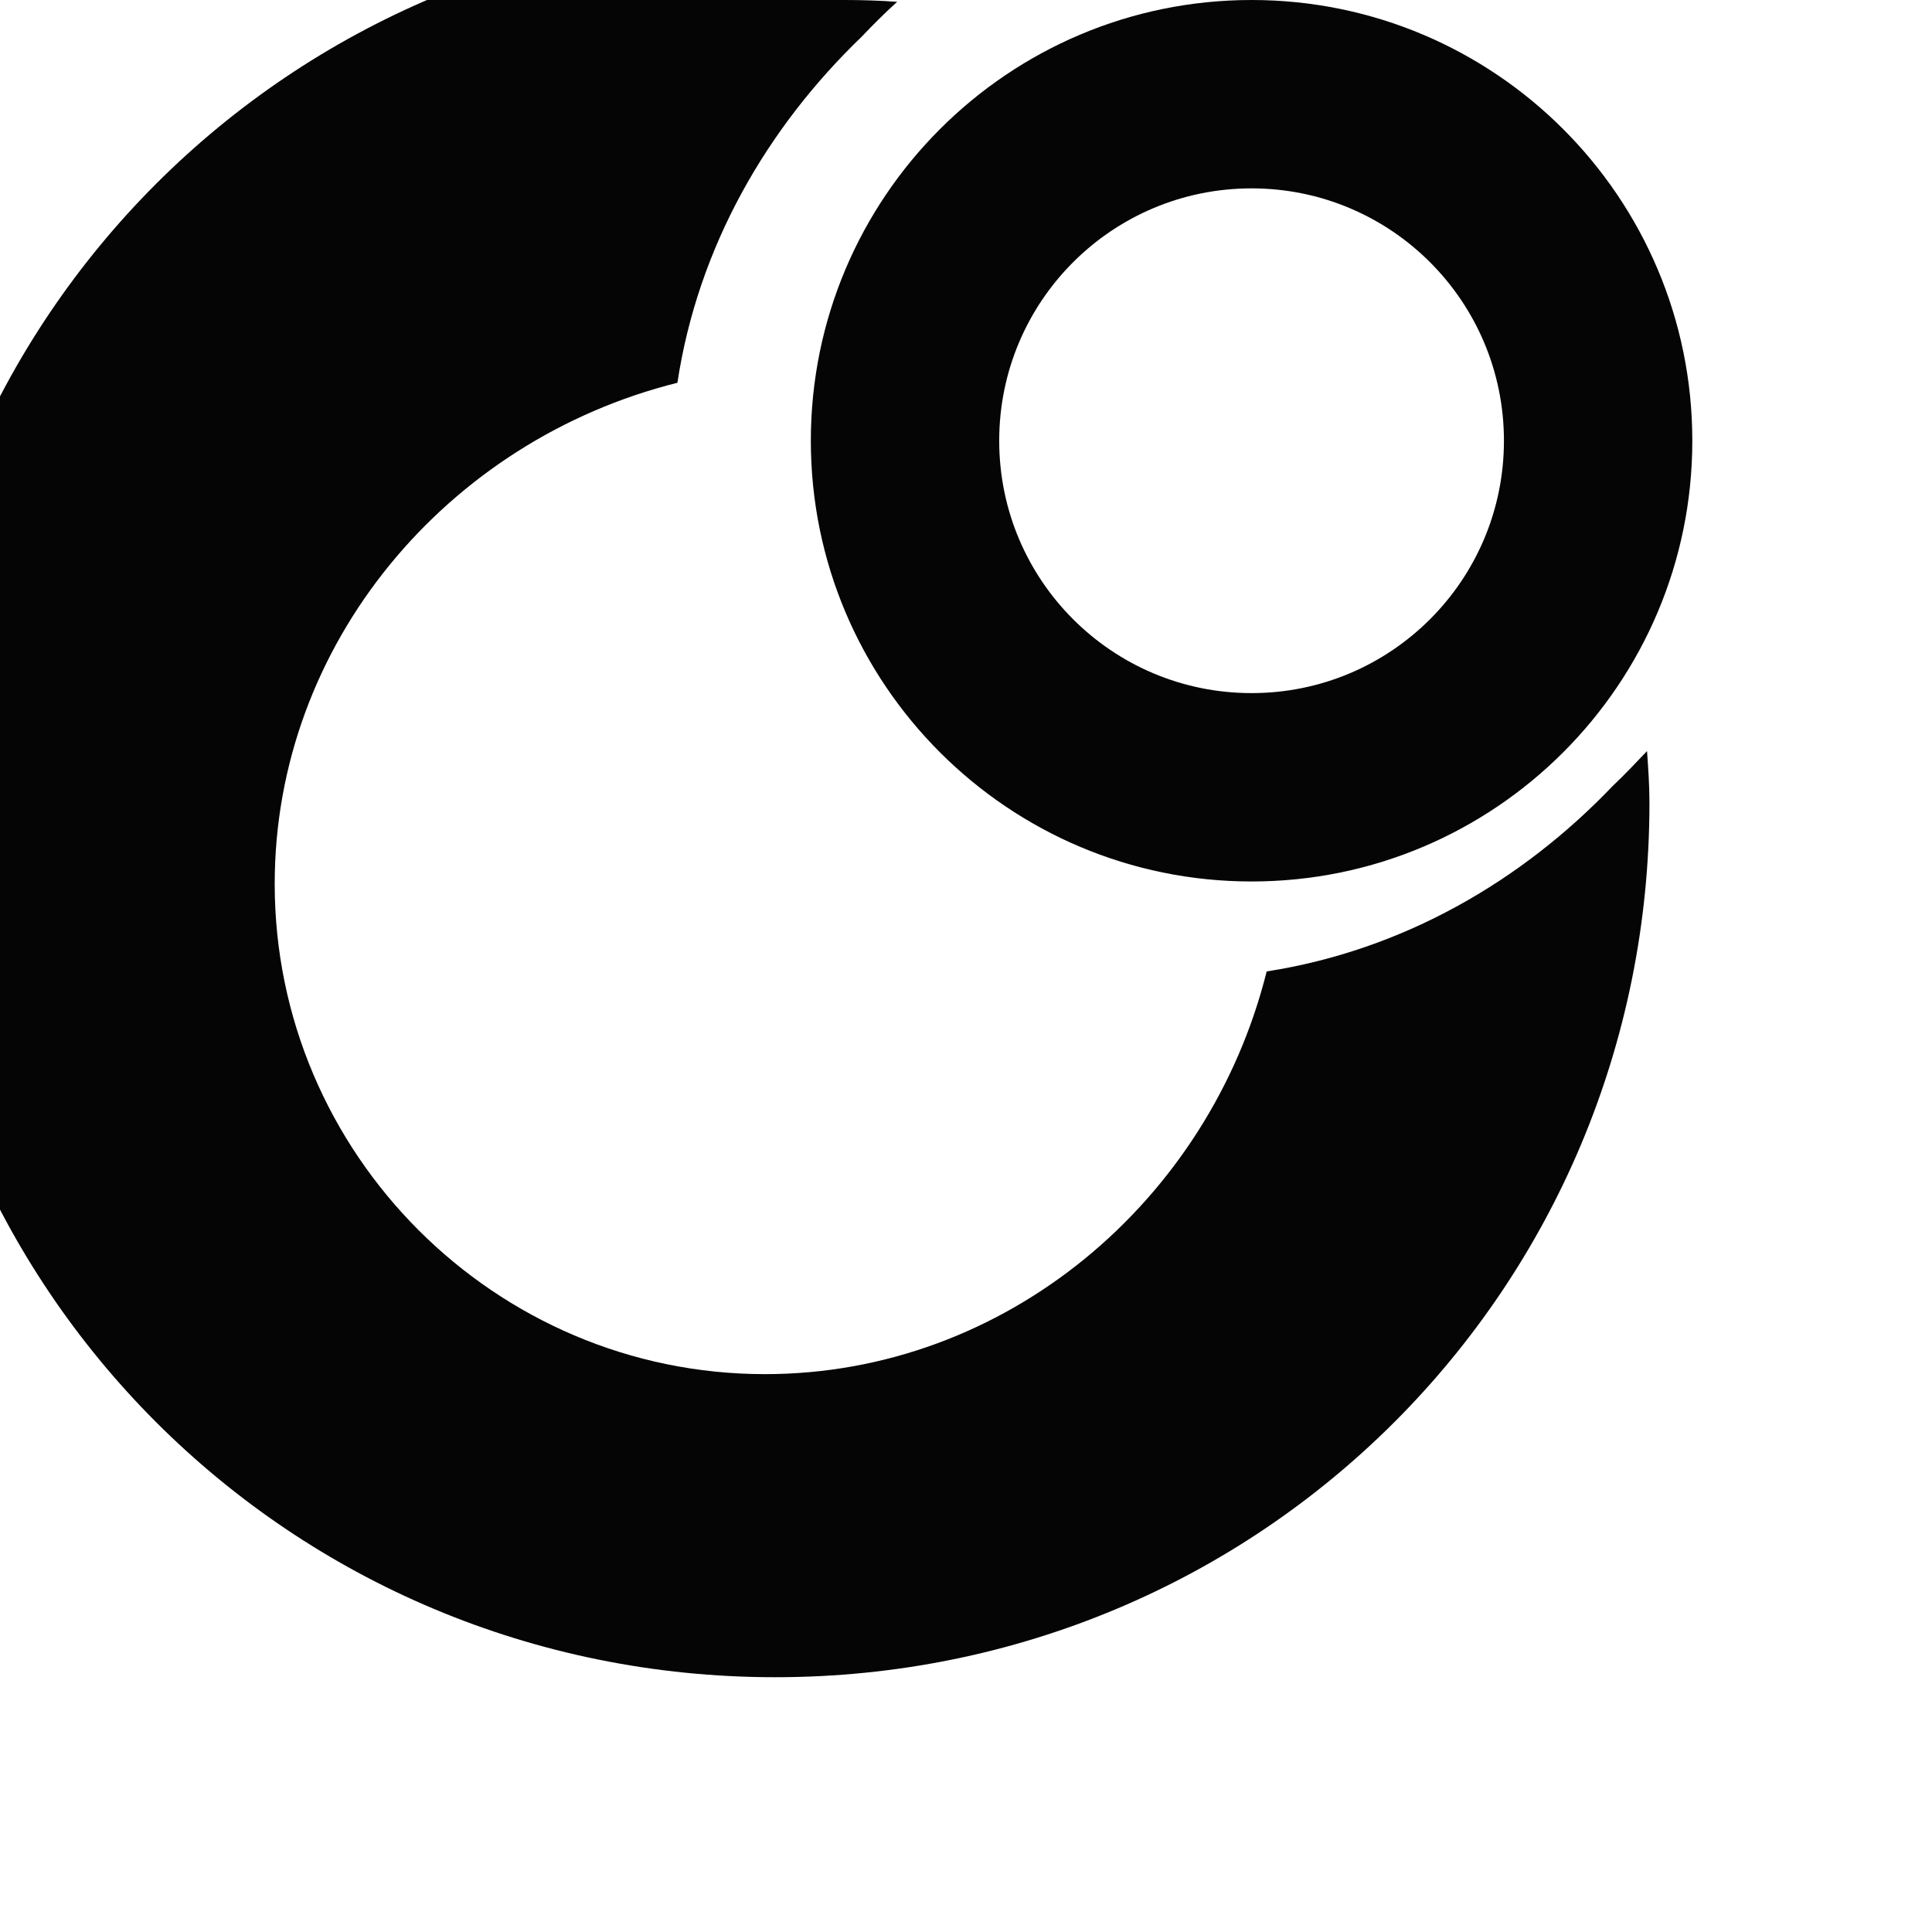
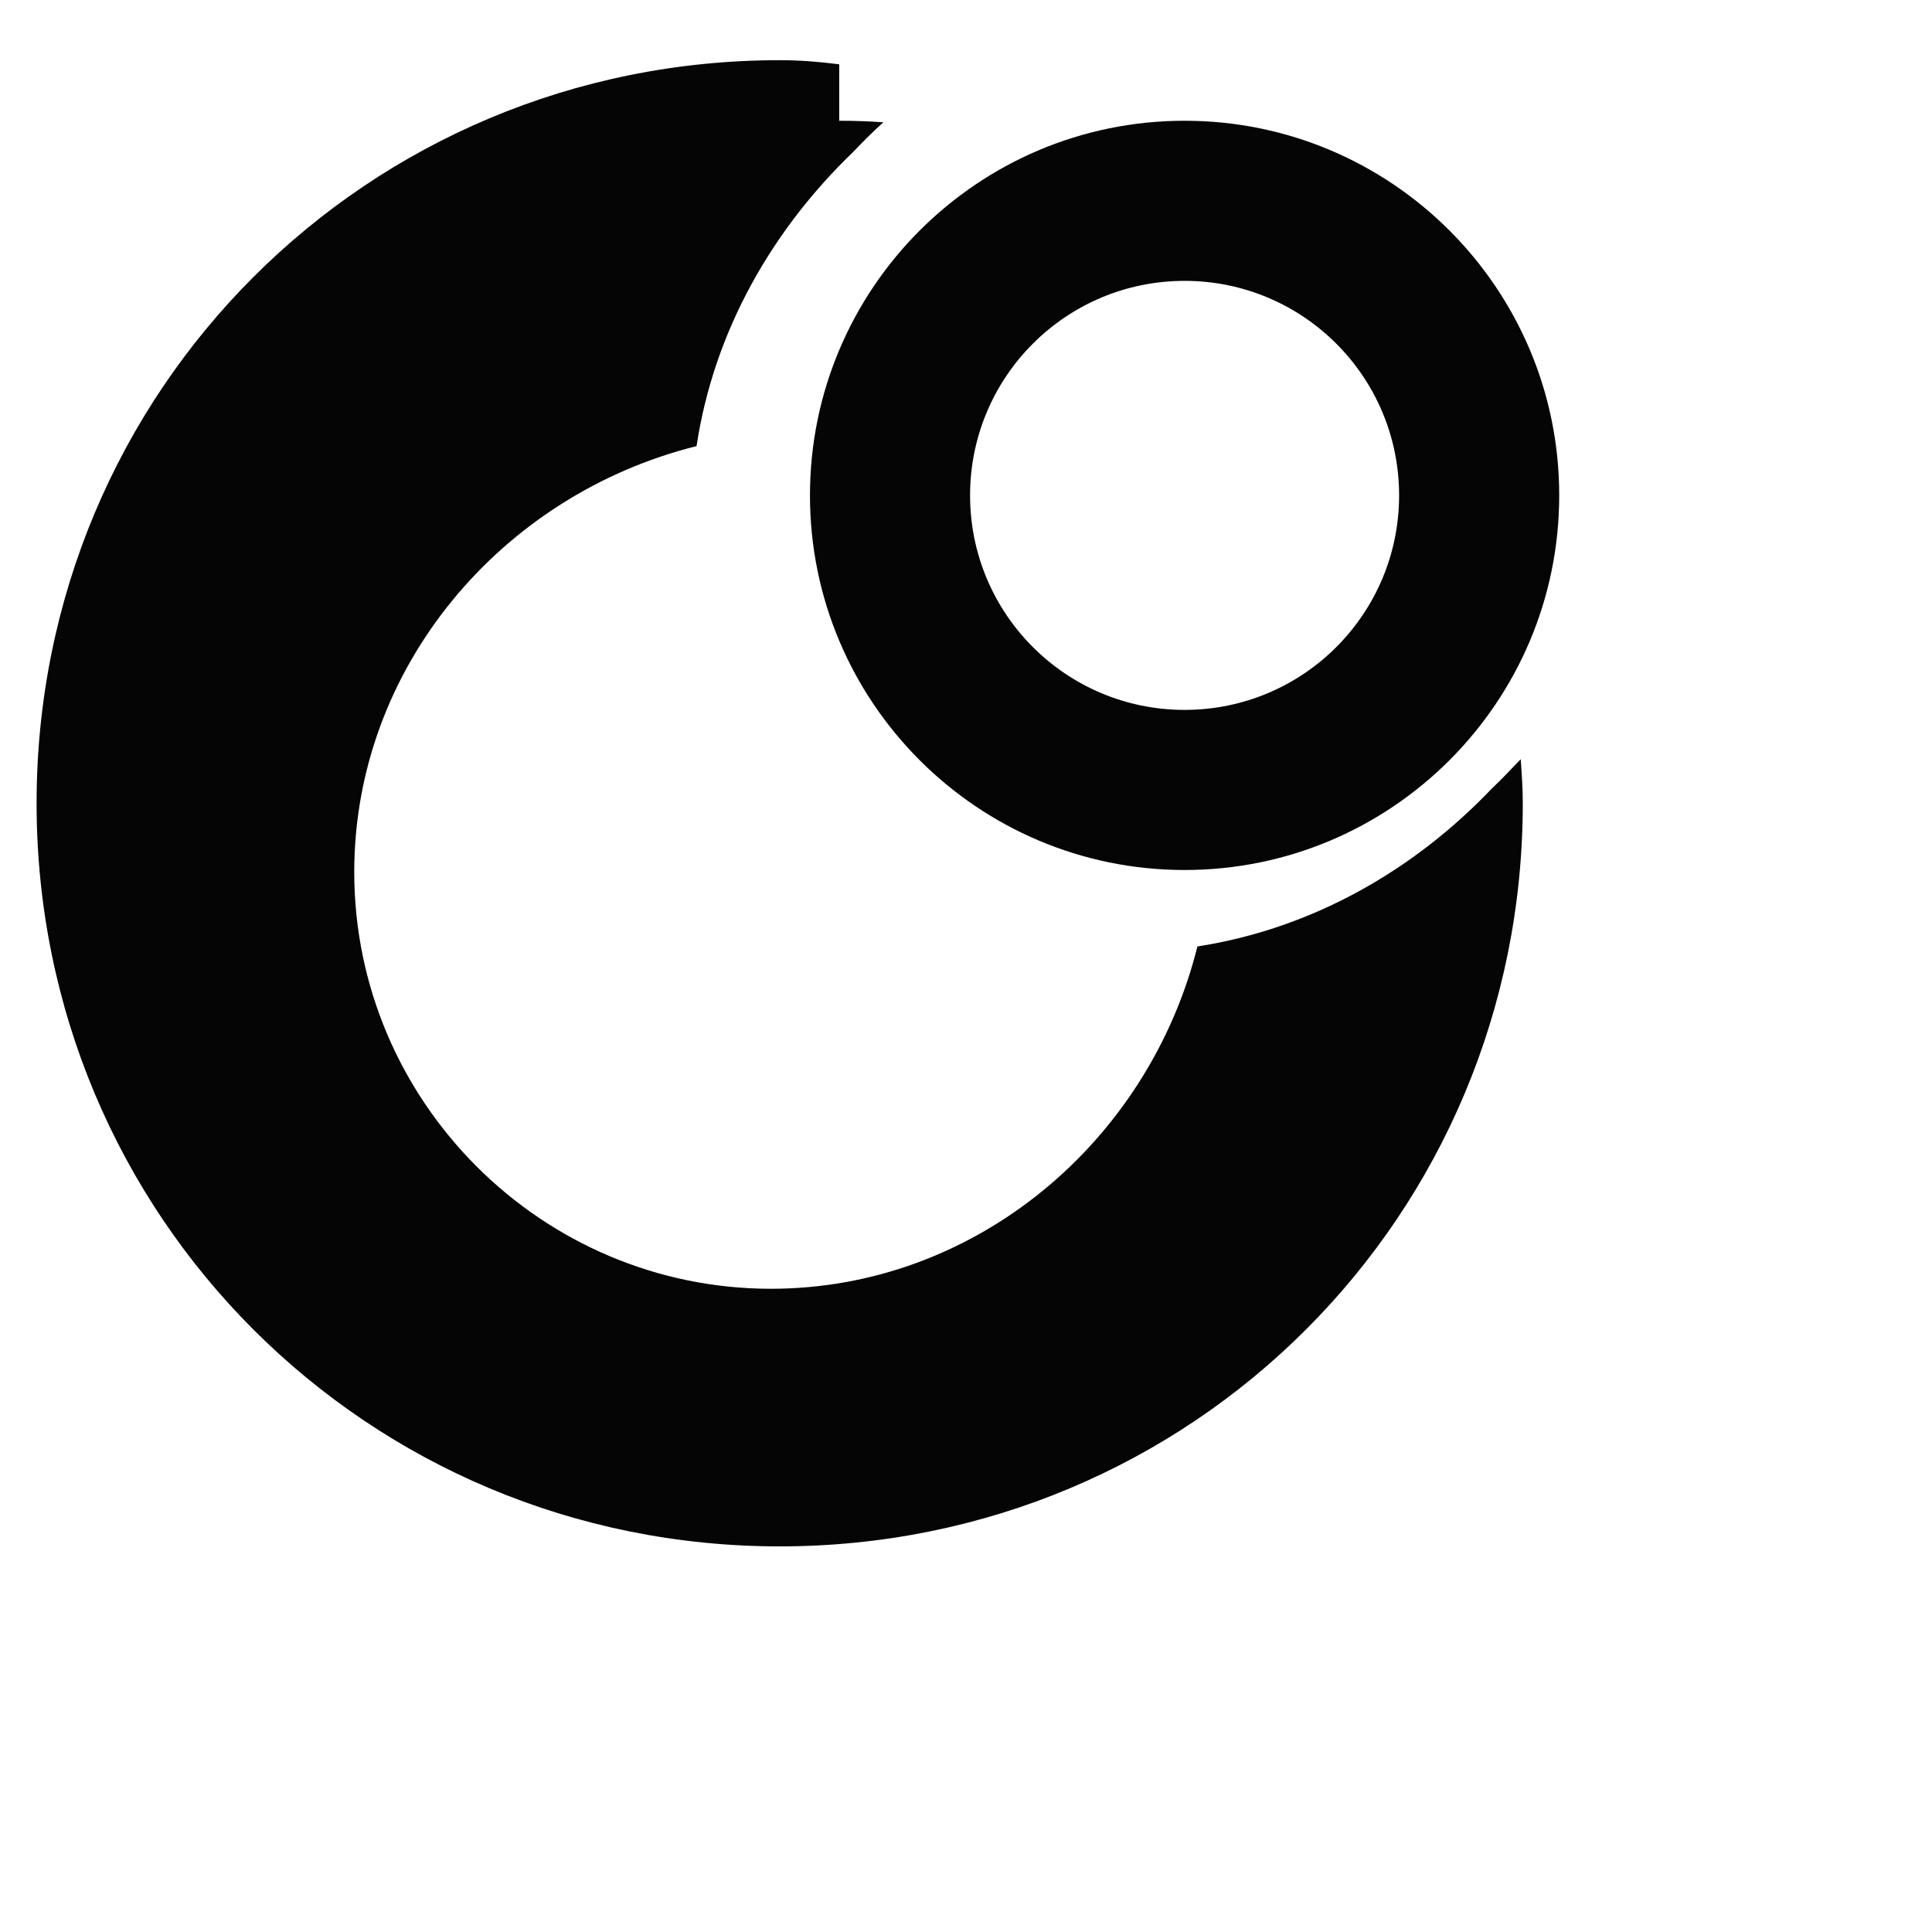
<svg xmlns="http://www.w3.org/2000/svg" width="32" height="32" viewBox="0 0 32 32" fill="none">
-   <path d="M24.91 7.3C24.91 4.99 23.04 3.12 20.73 3.12C18.42 3.12 16.55 4.99 16.55 7.3C16.55 9.61 18.42 11.48 20.73 11.48C23.04 11.48 24.91 9.61 24.91 7.3ZM28.03 7.3C28.03 11.33 24.76 14.6 20.73 14.6C16.7 14.6 13.43 11.33 13.43 7.3C13.43 3.27 16.7 0 20.73 0C24.76 0 28.03 3.27 28.03 7.3Z" fill="#050505" />
-   <path d="M14 0C14.29 0 14.58 0.01 14.86 0.03C14.66 0.21 14.46 0.41 14.27 0.61C12.7 2.12 11.56 4.09 11.22 6.34C7.41 7.29 4.55 10.66 4.55 14.64C4.55 19.11 8.2 22.76 12.67 22.76C16.65 22.76 20.03 19.9 20.98 16.09C23.23 15.74 25.2 14.6 26.71 13.02C26.91 12.83 27.1 12.63 27.28 12.44C27.3 12.72 27.32 13.01 27.32 13.3C27.32 21.34 20.88 27.78 12.84 27.78C4.8 27.78 -1.64 21.34 -1.64 13.3C-1.64 5.26 4.8 -1.18 12.84 -1.18C13.23 -1.18 13.61 -1.15 14 -1.1V0Z" fill="#050505" />
+   <g transform="translate(2, 2) scale(0.85)">
+     <path d="M24.91 7.3C24.91 4.99 23.04 3.12 20.73 3.12C18.42 3.12 16.55 4.99 16.55 7.3C16.55 9.61 18.42 11.48 20.73 11.48C23.04 11.48 24.91 9.61 24.91 7.3ZM28.03 7.3C28.03 11.33 24.76 14.6 20.73 14.6C16.7 14.6 13.43 11.33 13.43 7.3C13.43 3.27 16.7 0 20.73 0C24.76 0 28.03 3.27 28.03 7.3Z" fill="#050505" />
+     <path d="M14 0C14.29 0 14.58 0.01 14.86 0.03C14.66 0.21 14.46 0.41 14.27 0.61C12.7 2.12 11.56 4.09 11.22 6.34C7.41 7.29 4.55 10.66 4.55 14.64C4.55 19.11 8.2 22.76 12.67 22.76C16.65 22.76 20.03 19.9 20.98 16.09C23.23 15.74 25.2 14.6 26.71 13.02C26.91 12.83 27.1 12.63 27.28 12.44C27.3 12.72 27.32 13.01 27.32 13.3C27.32 21.34 20.88 27.78 12.84 27.78C4.8 27.78 -1.64 21.34 -1.64 13.3C-1.64 5.26 4.8 -1.18 12.84 -1.18C13.23 -1.18 13.61 -1.15 14 -1.1V0Z" fill="#050505" />
+   </g>
</svg>
